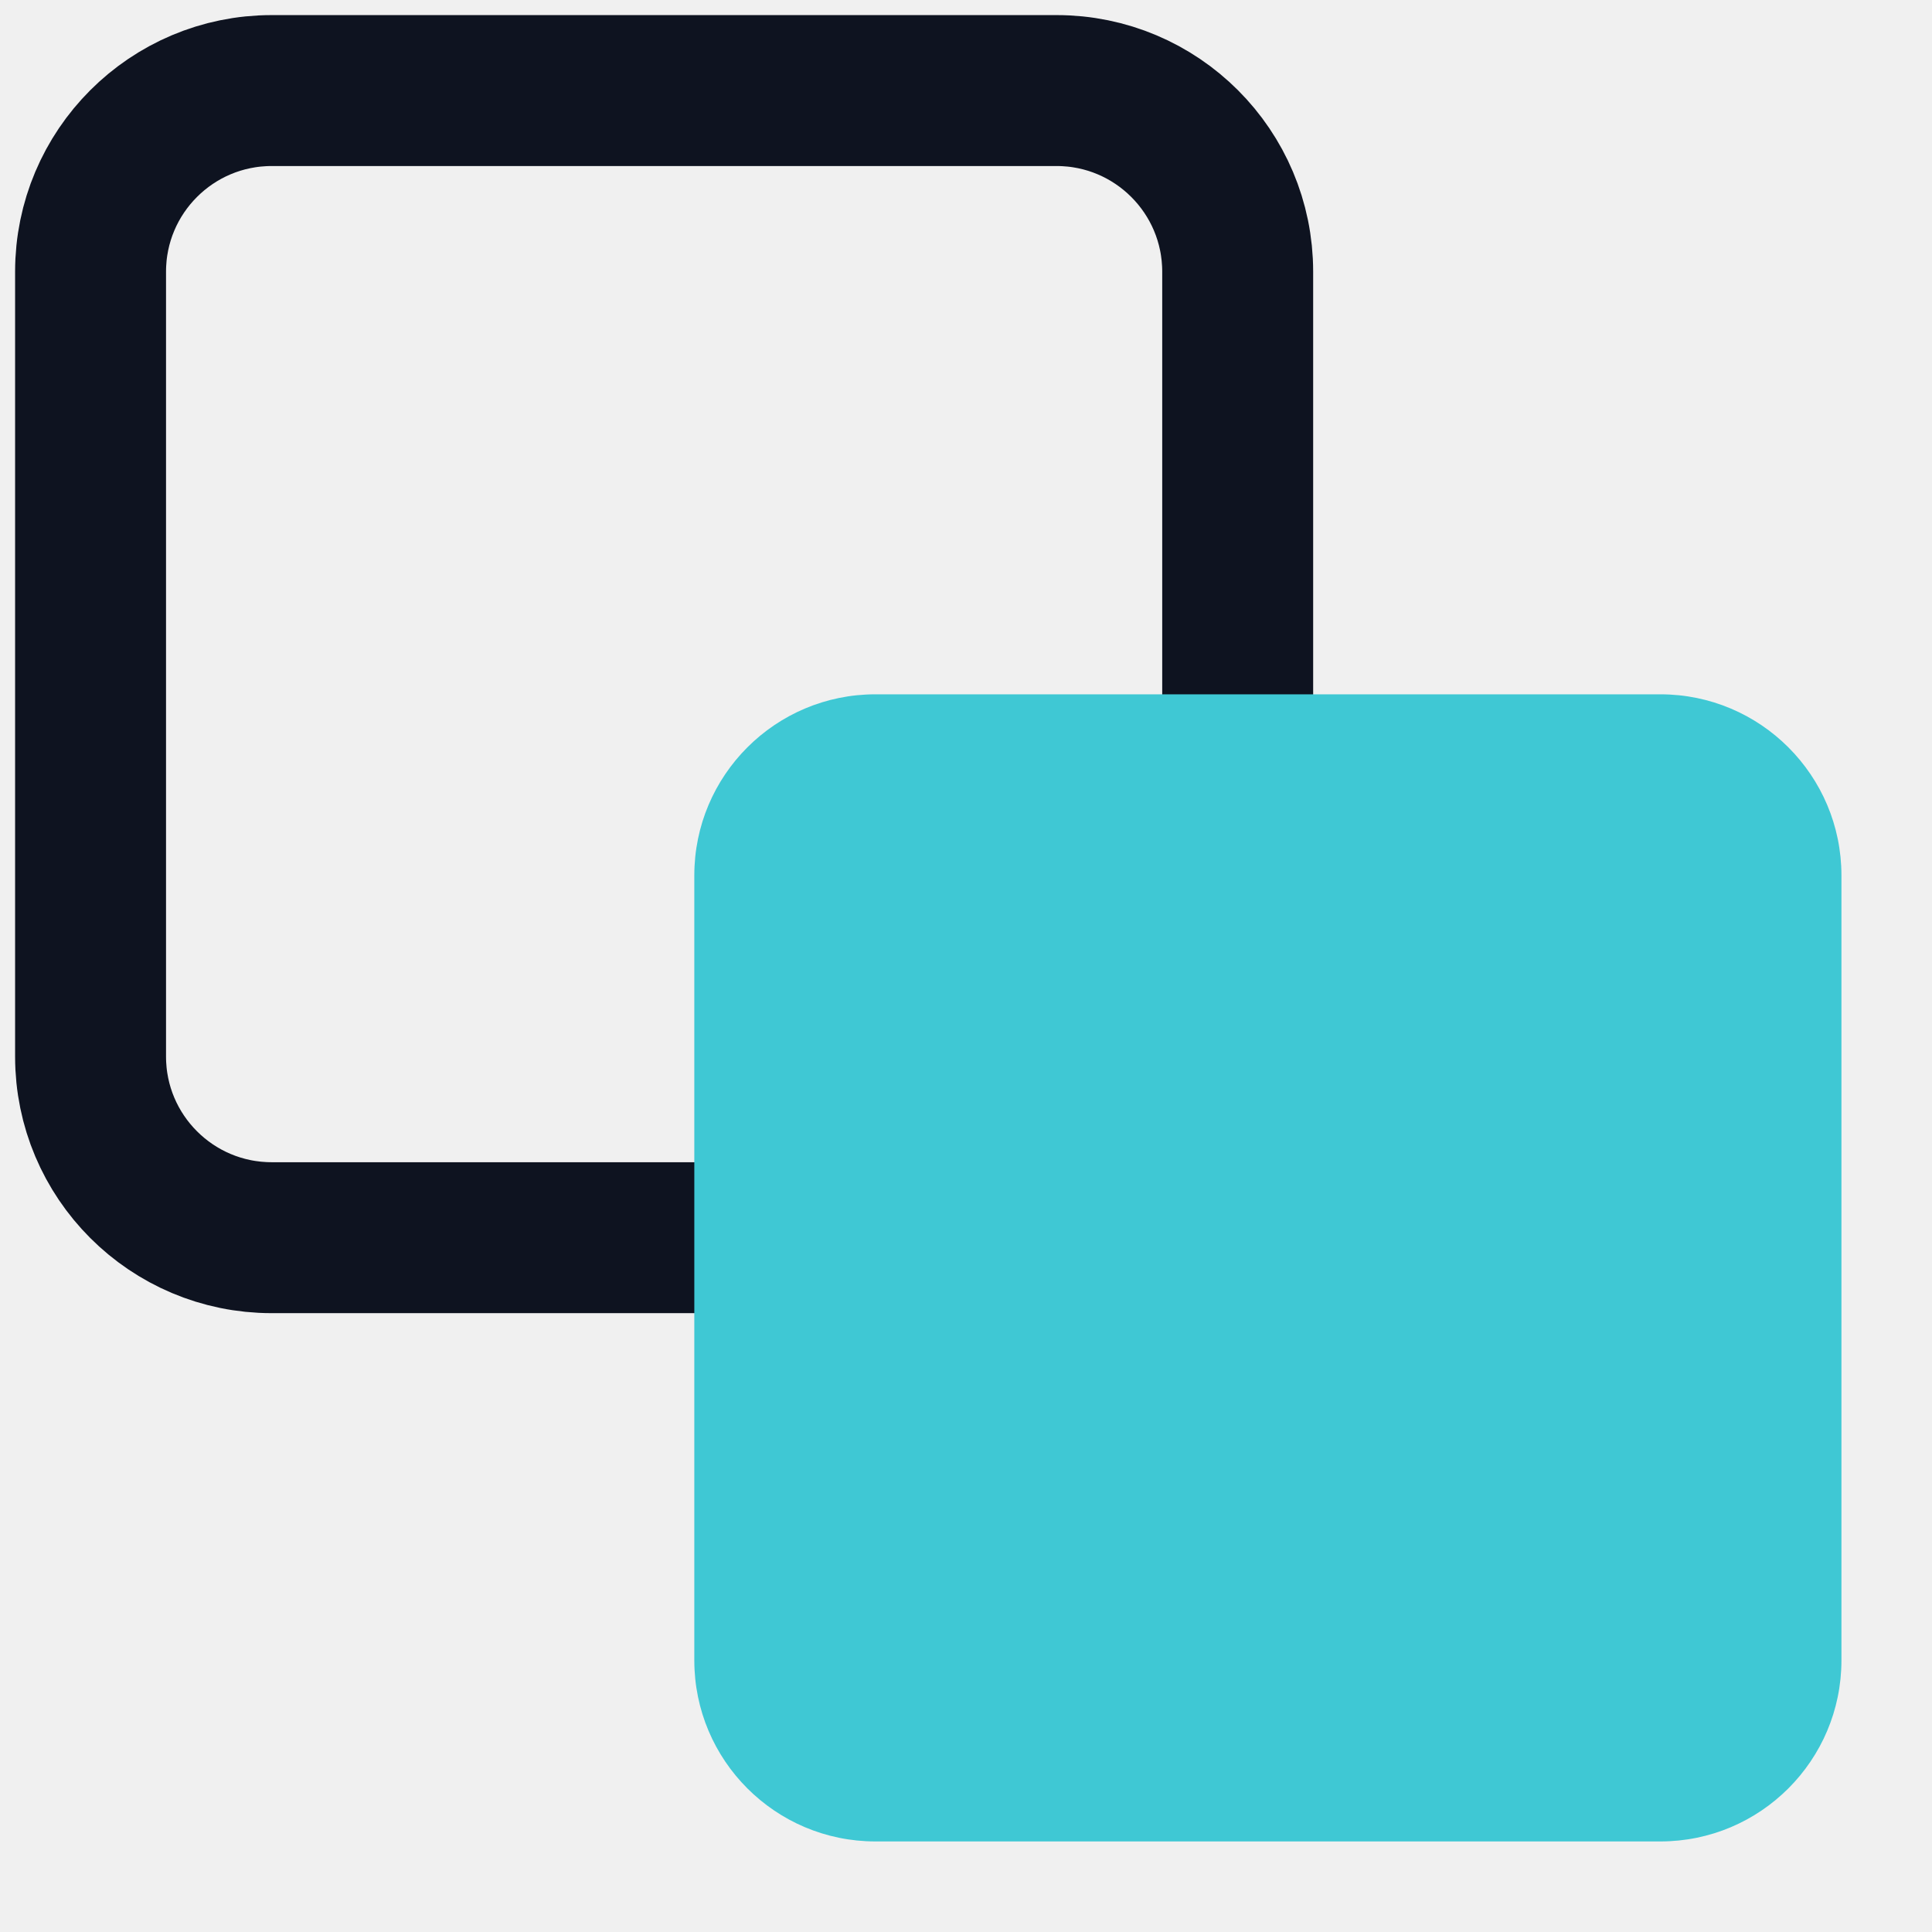
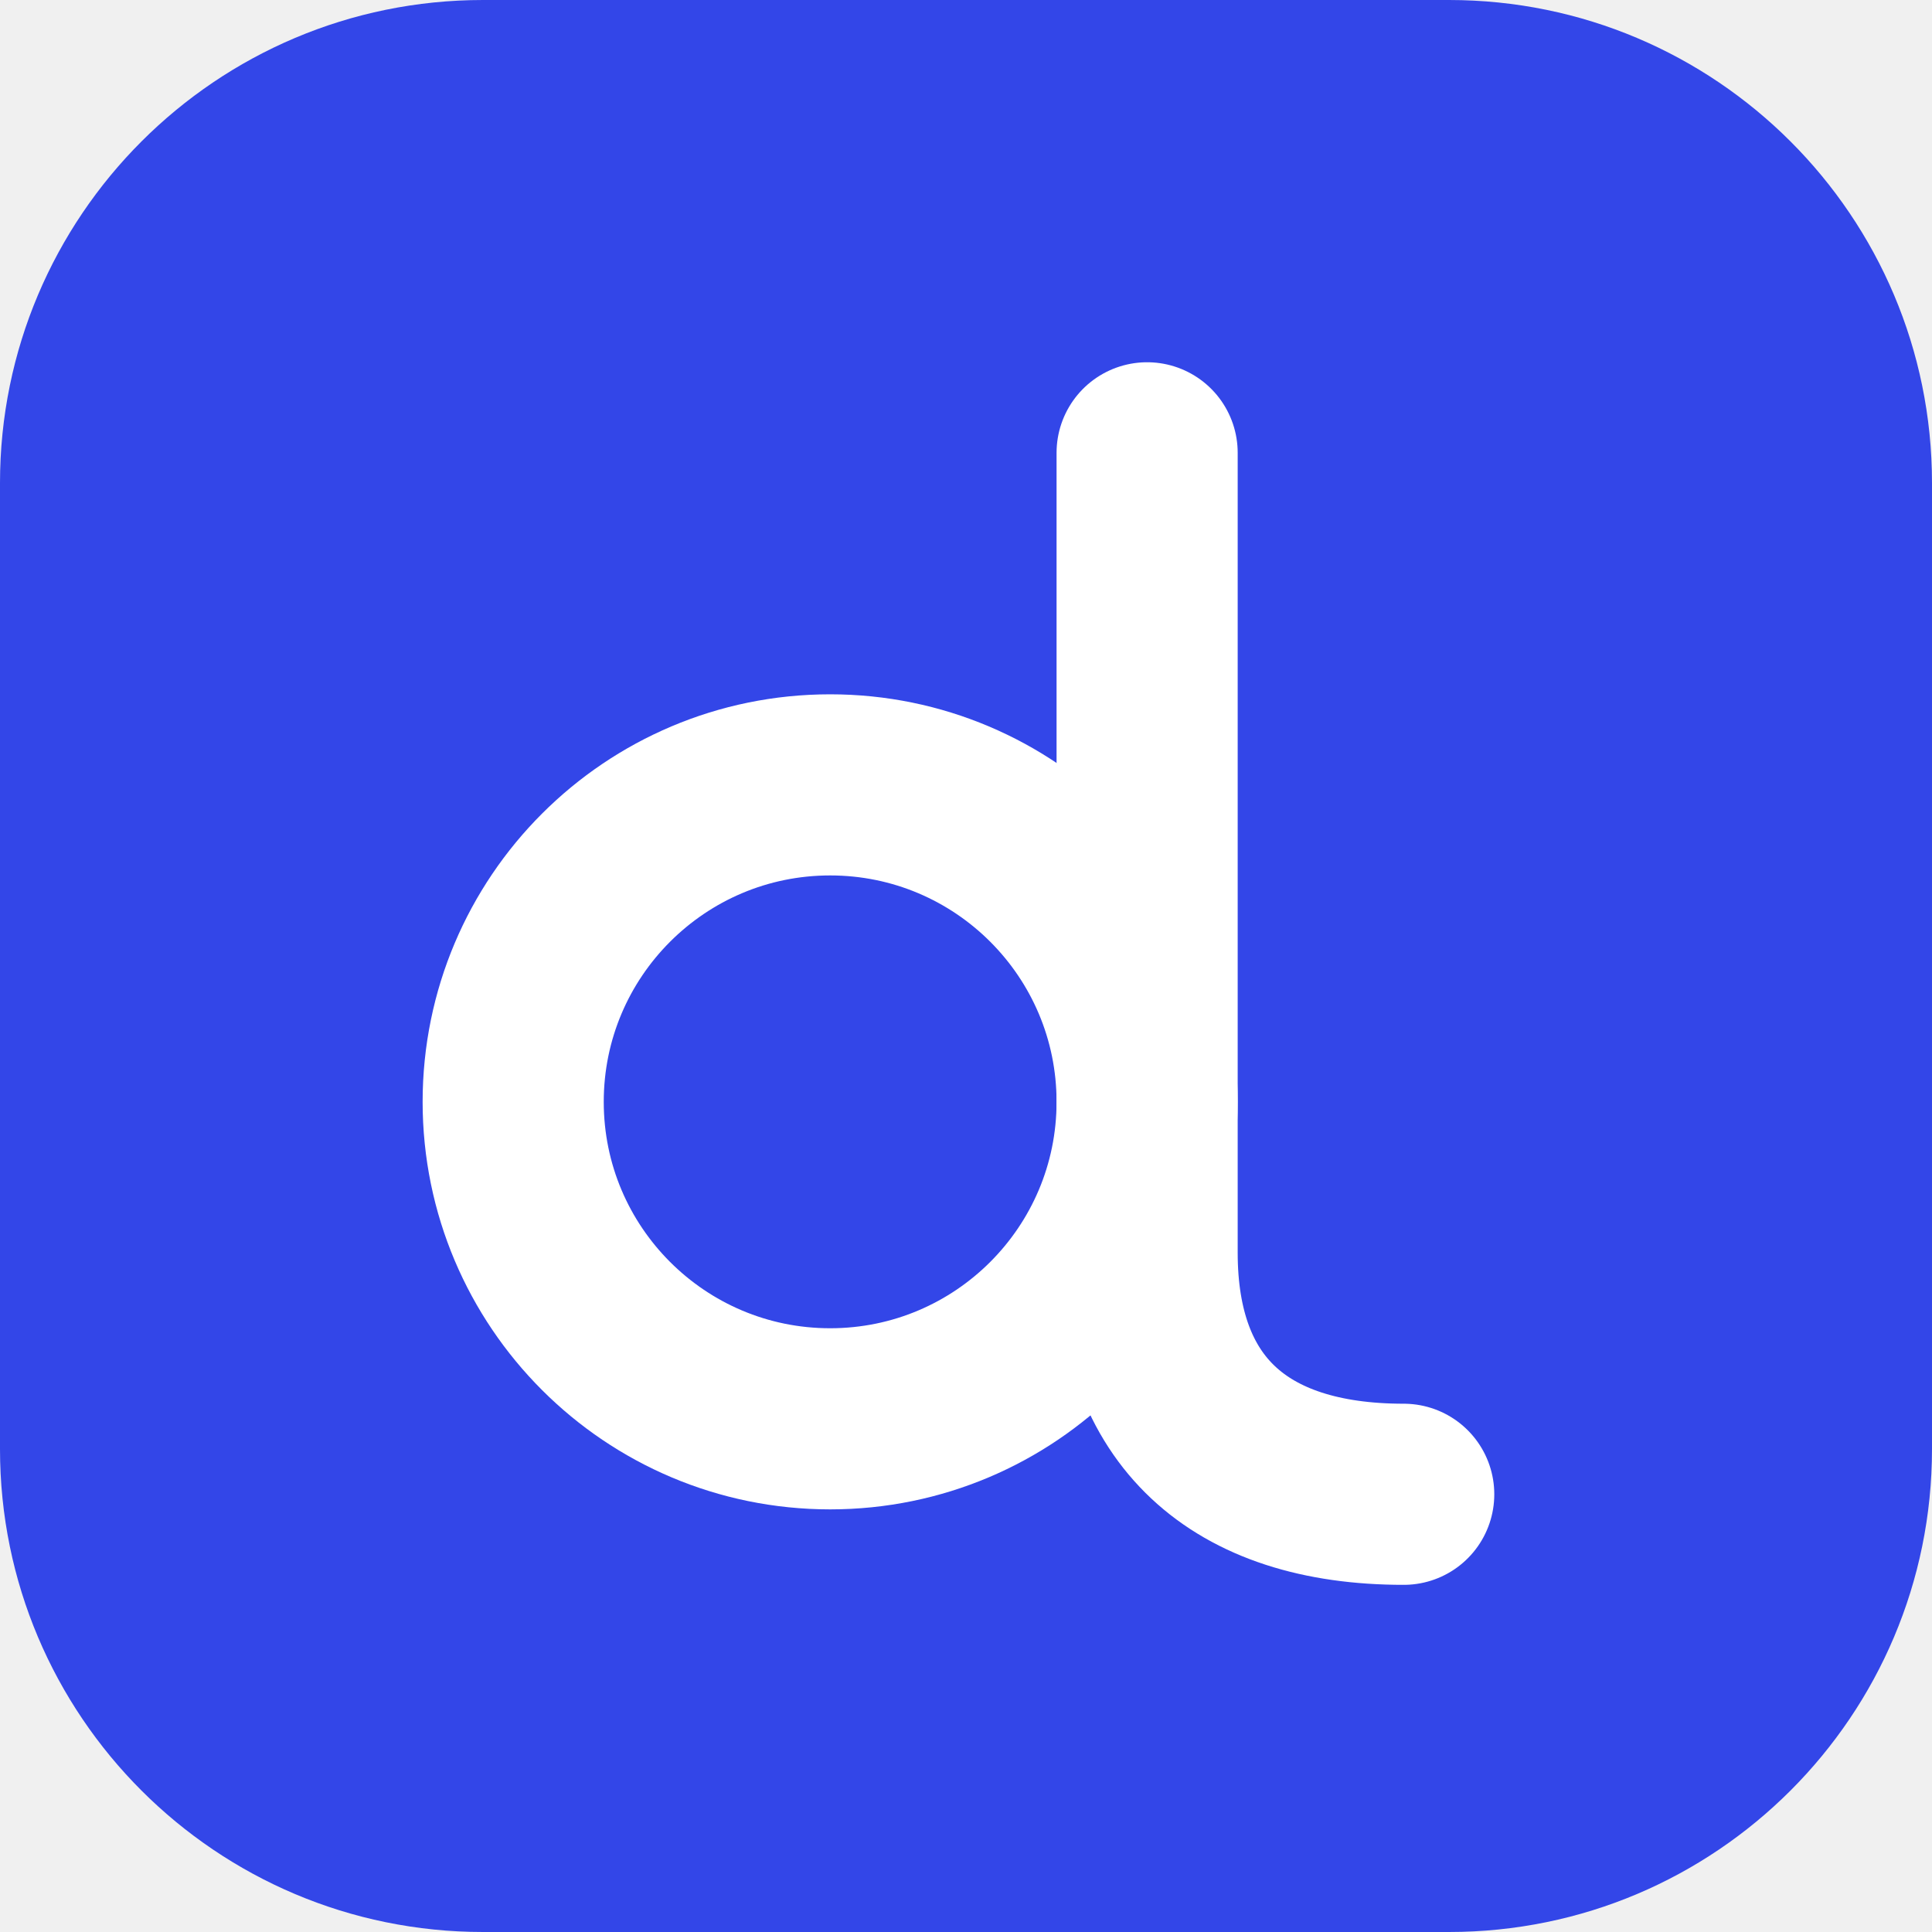
- <svg xmlns="http://www.w3.org/2000/svg" width="32" height="32" viewBox="0 0 32 32">
-   <rect x="1.5" y="1.5" width="19" height="19" rx="3" fill="none" stroke="#0E1320" stroke-width="2.5" />
-   <rect x="11.5" y="11.5" width="19" height="19" rx="3" fill="#3FC8D4" />
+ <svg xmlns="http://www.w3.org/2000/svg" viewBox="0 0 32 32" role="img" aria-label="Duetale">
+   <g transform="translate(0.00 0.00) scale(1)">
+     <rect width="32" height="32" rx="8" fill="#3346E8" />
+     <circle cx="13.75" cy="18.25" r="5.25" fill="none" stroke="#FFFFFF" stroke-width="3" />
+     <path d="M19 7.5V20.75c0 2.6 1.5 4 4.25 4" fill="none" stroke="#FFFFFF" stroke-width="3" stroke-linecap="round" />
+   </g>
</svg>
